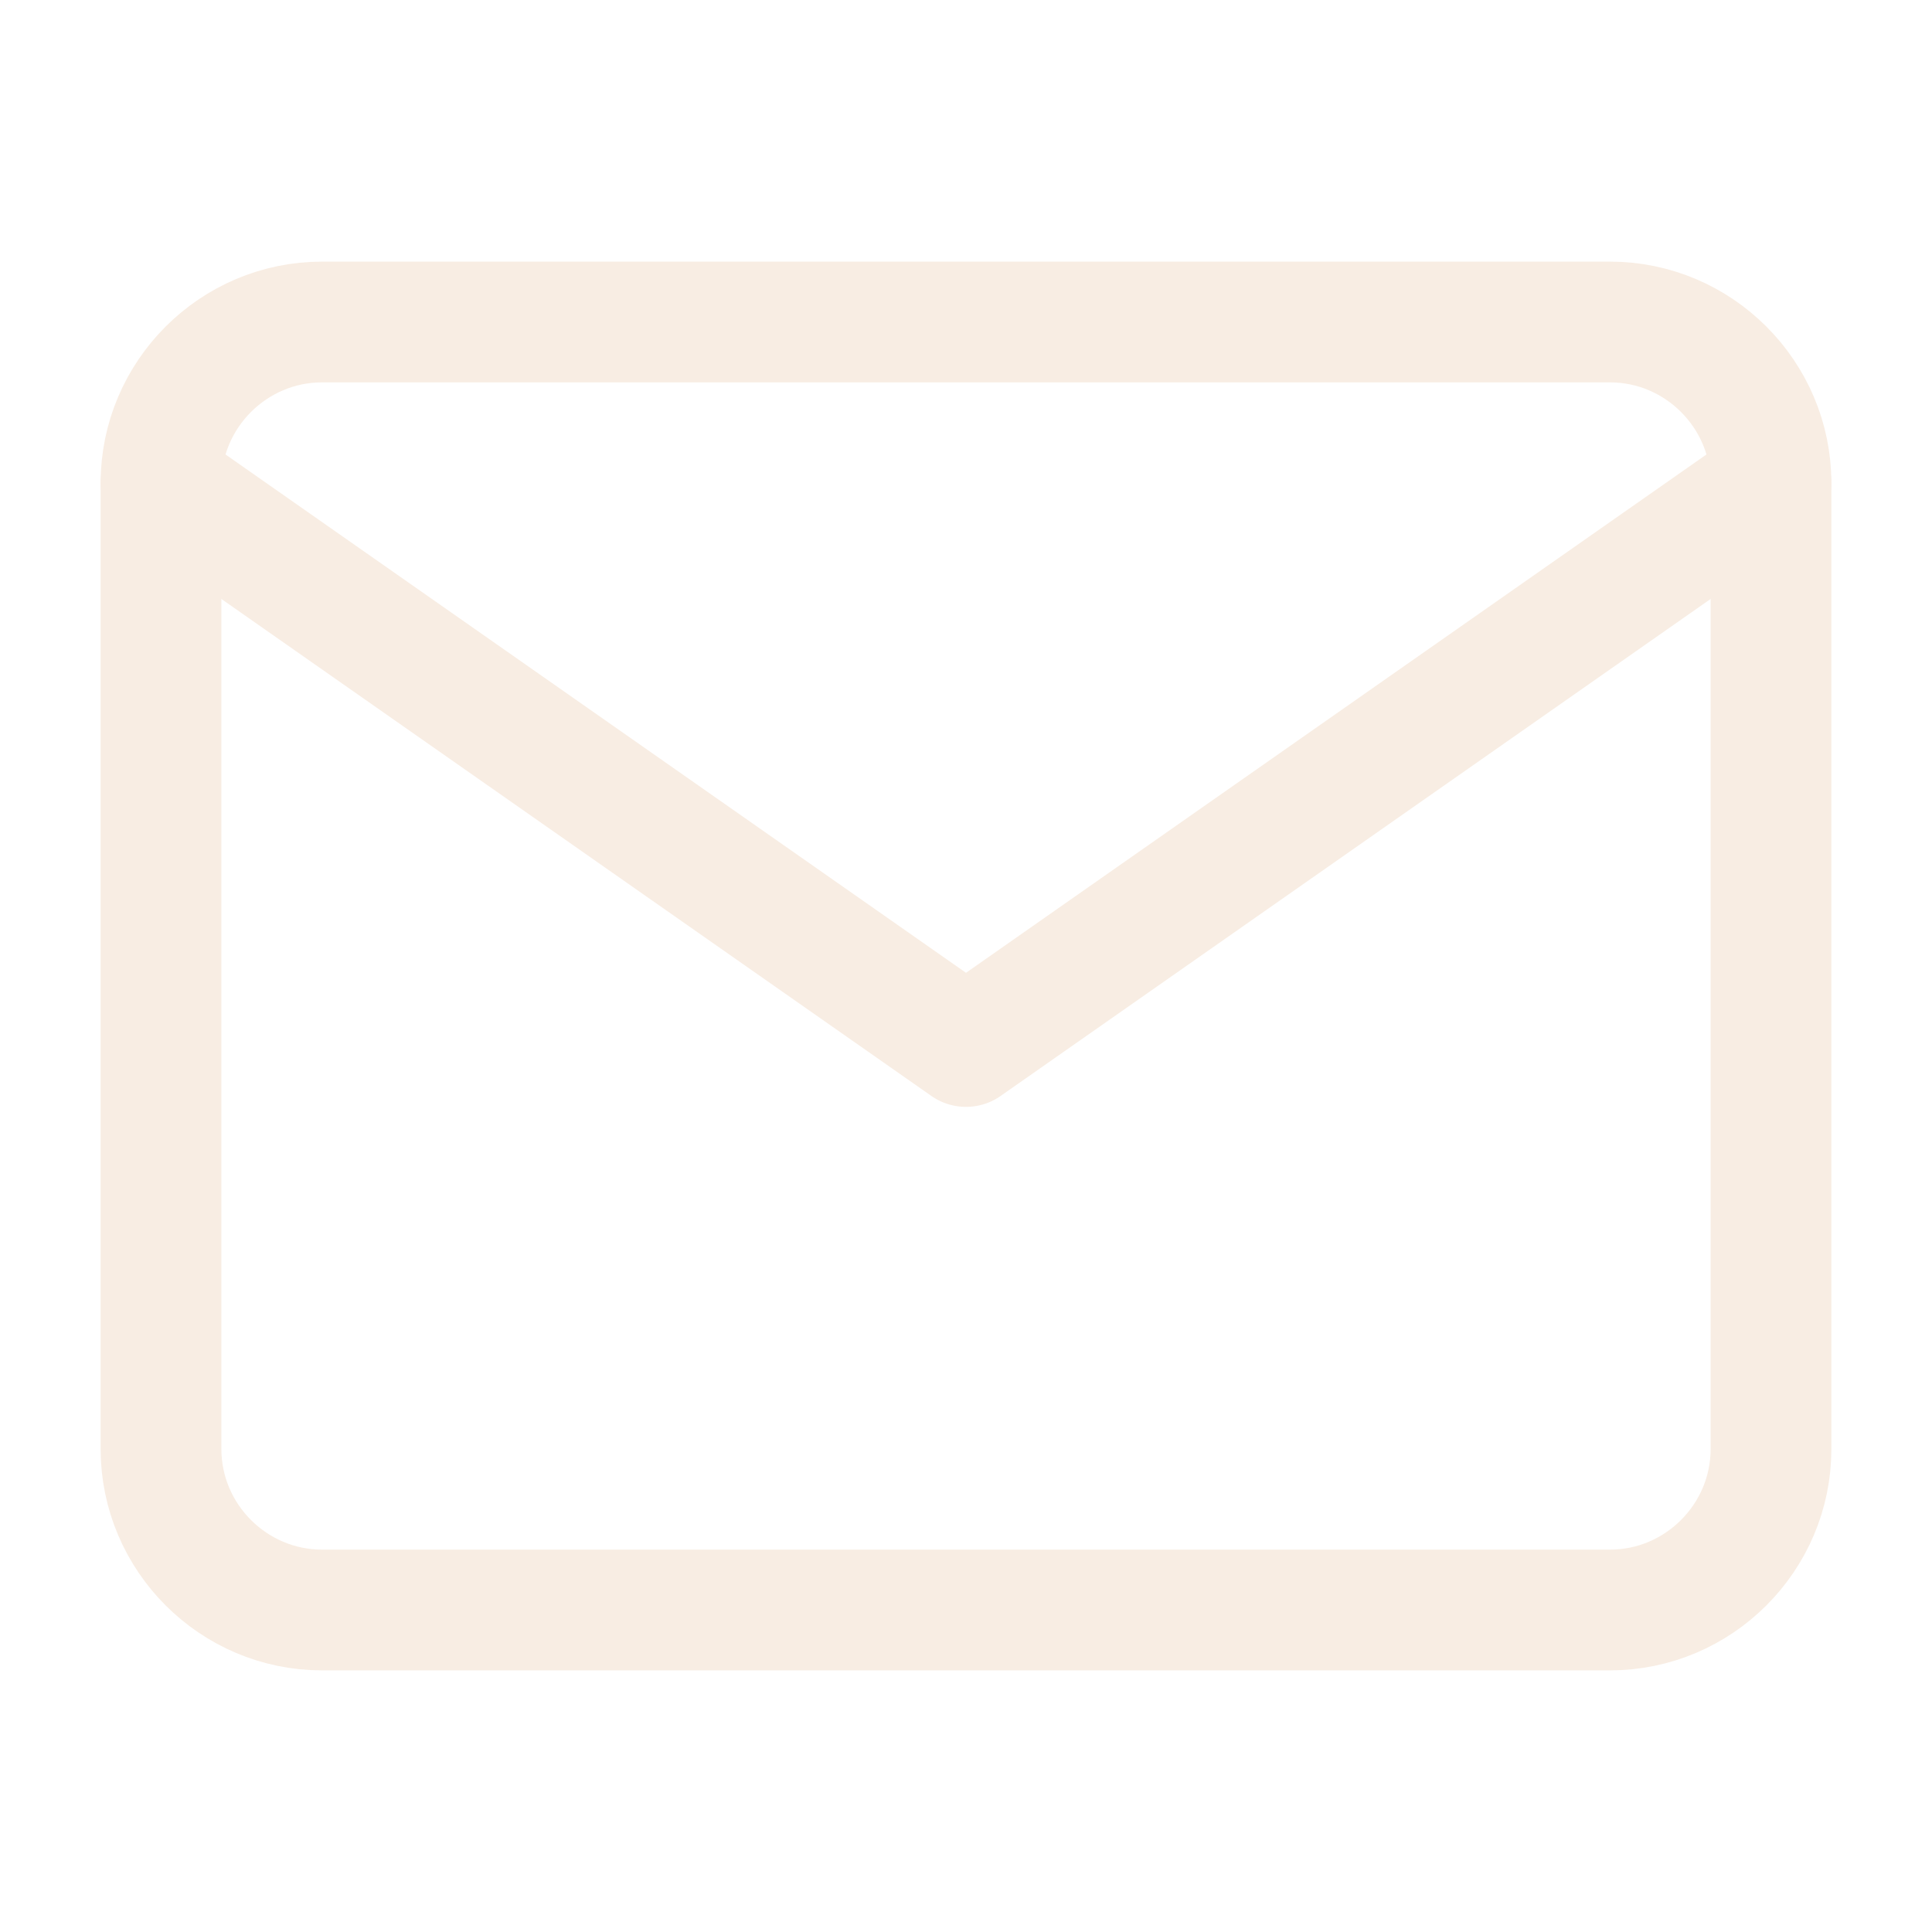
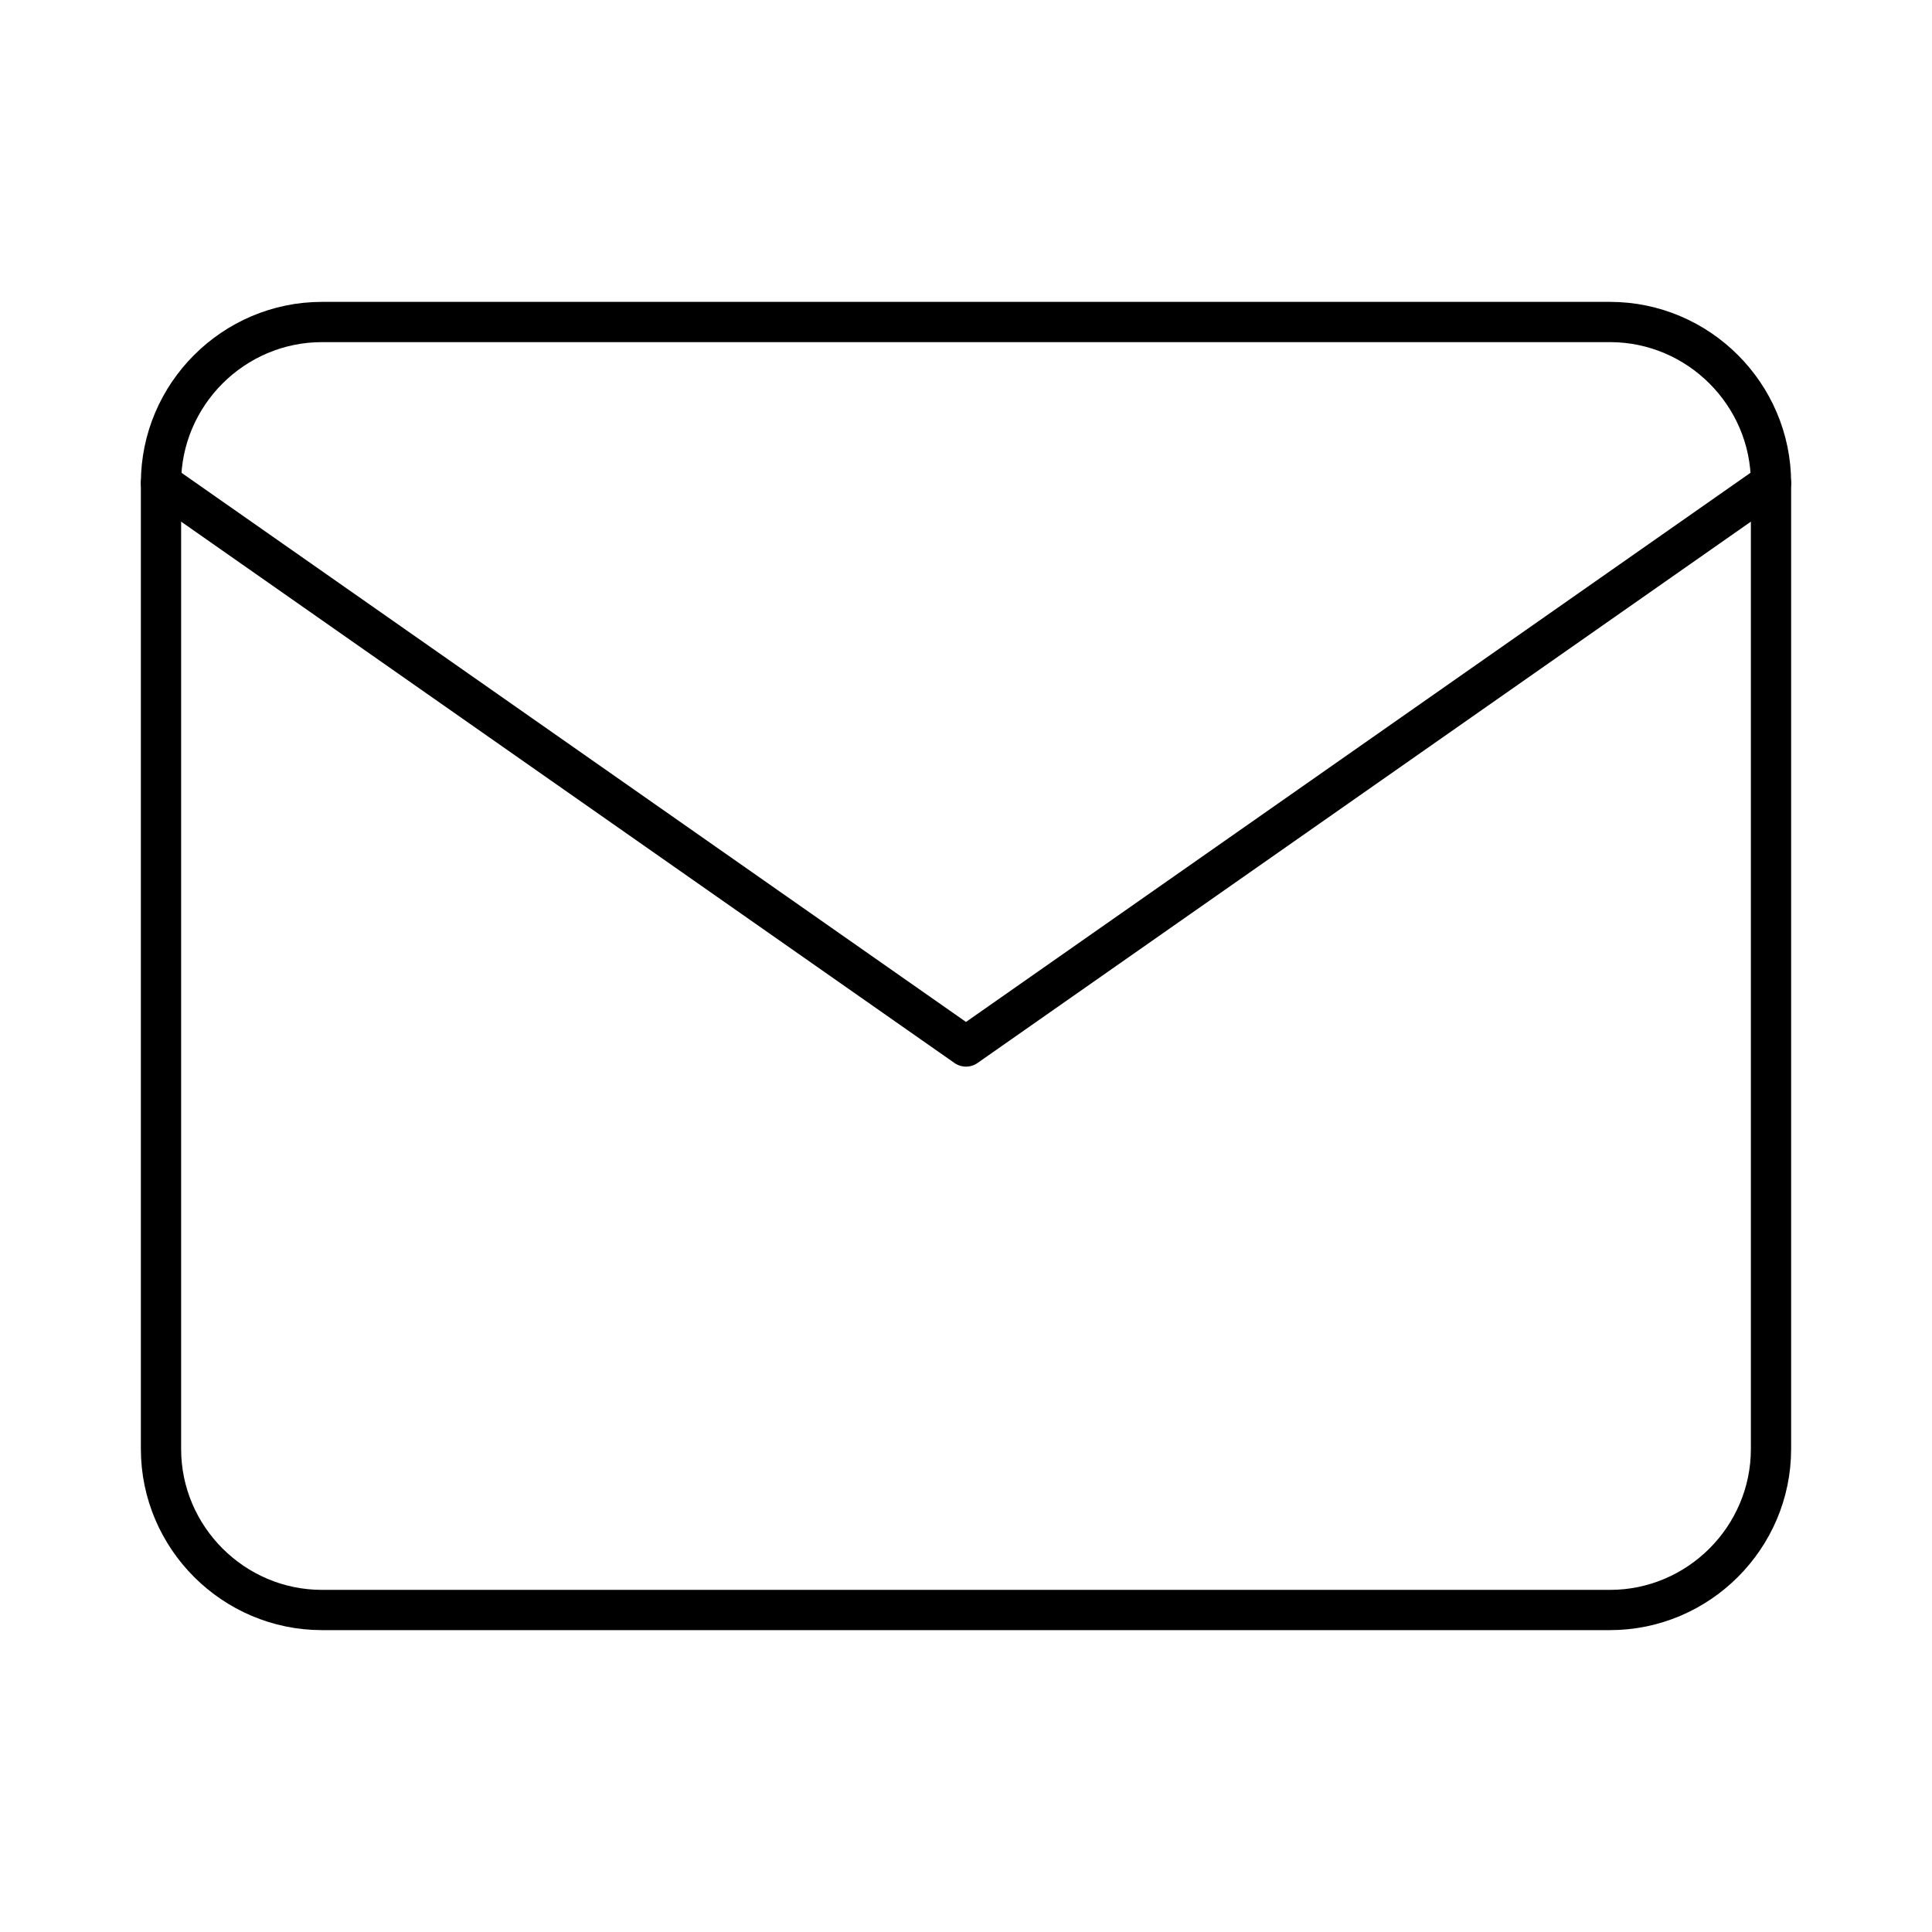
- <svg xmlns="http://www.w3.org/2000/svg" width="100" height="100" viewBox="0 0 24 24" fill="none" stroke="#F8EDE3" stroke-width="1.5" stroke-linecap="round" stroke-linejoin="round" class="feather feather-mail">
+ <svg xmlns="http://www.w3.org/2000/svg" width="100" height="100" viewBox="0 0 24 24" fill="none" stroke="currentColor" stroke-width="0.5" stroke-linecap="round" stroke-linejoin="round" class="feather feather-mail">
  <path d="M4 4h16c1.1 0 2 .9 2 2v12c0 1.1-.9 2-2 2H4c-1.1 0-2-.9-2-2V6c0-1.1.9-2 2-2z" />
  <polyline points="22,6 12,13 2,6" />
</svg>
